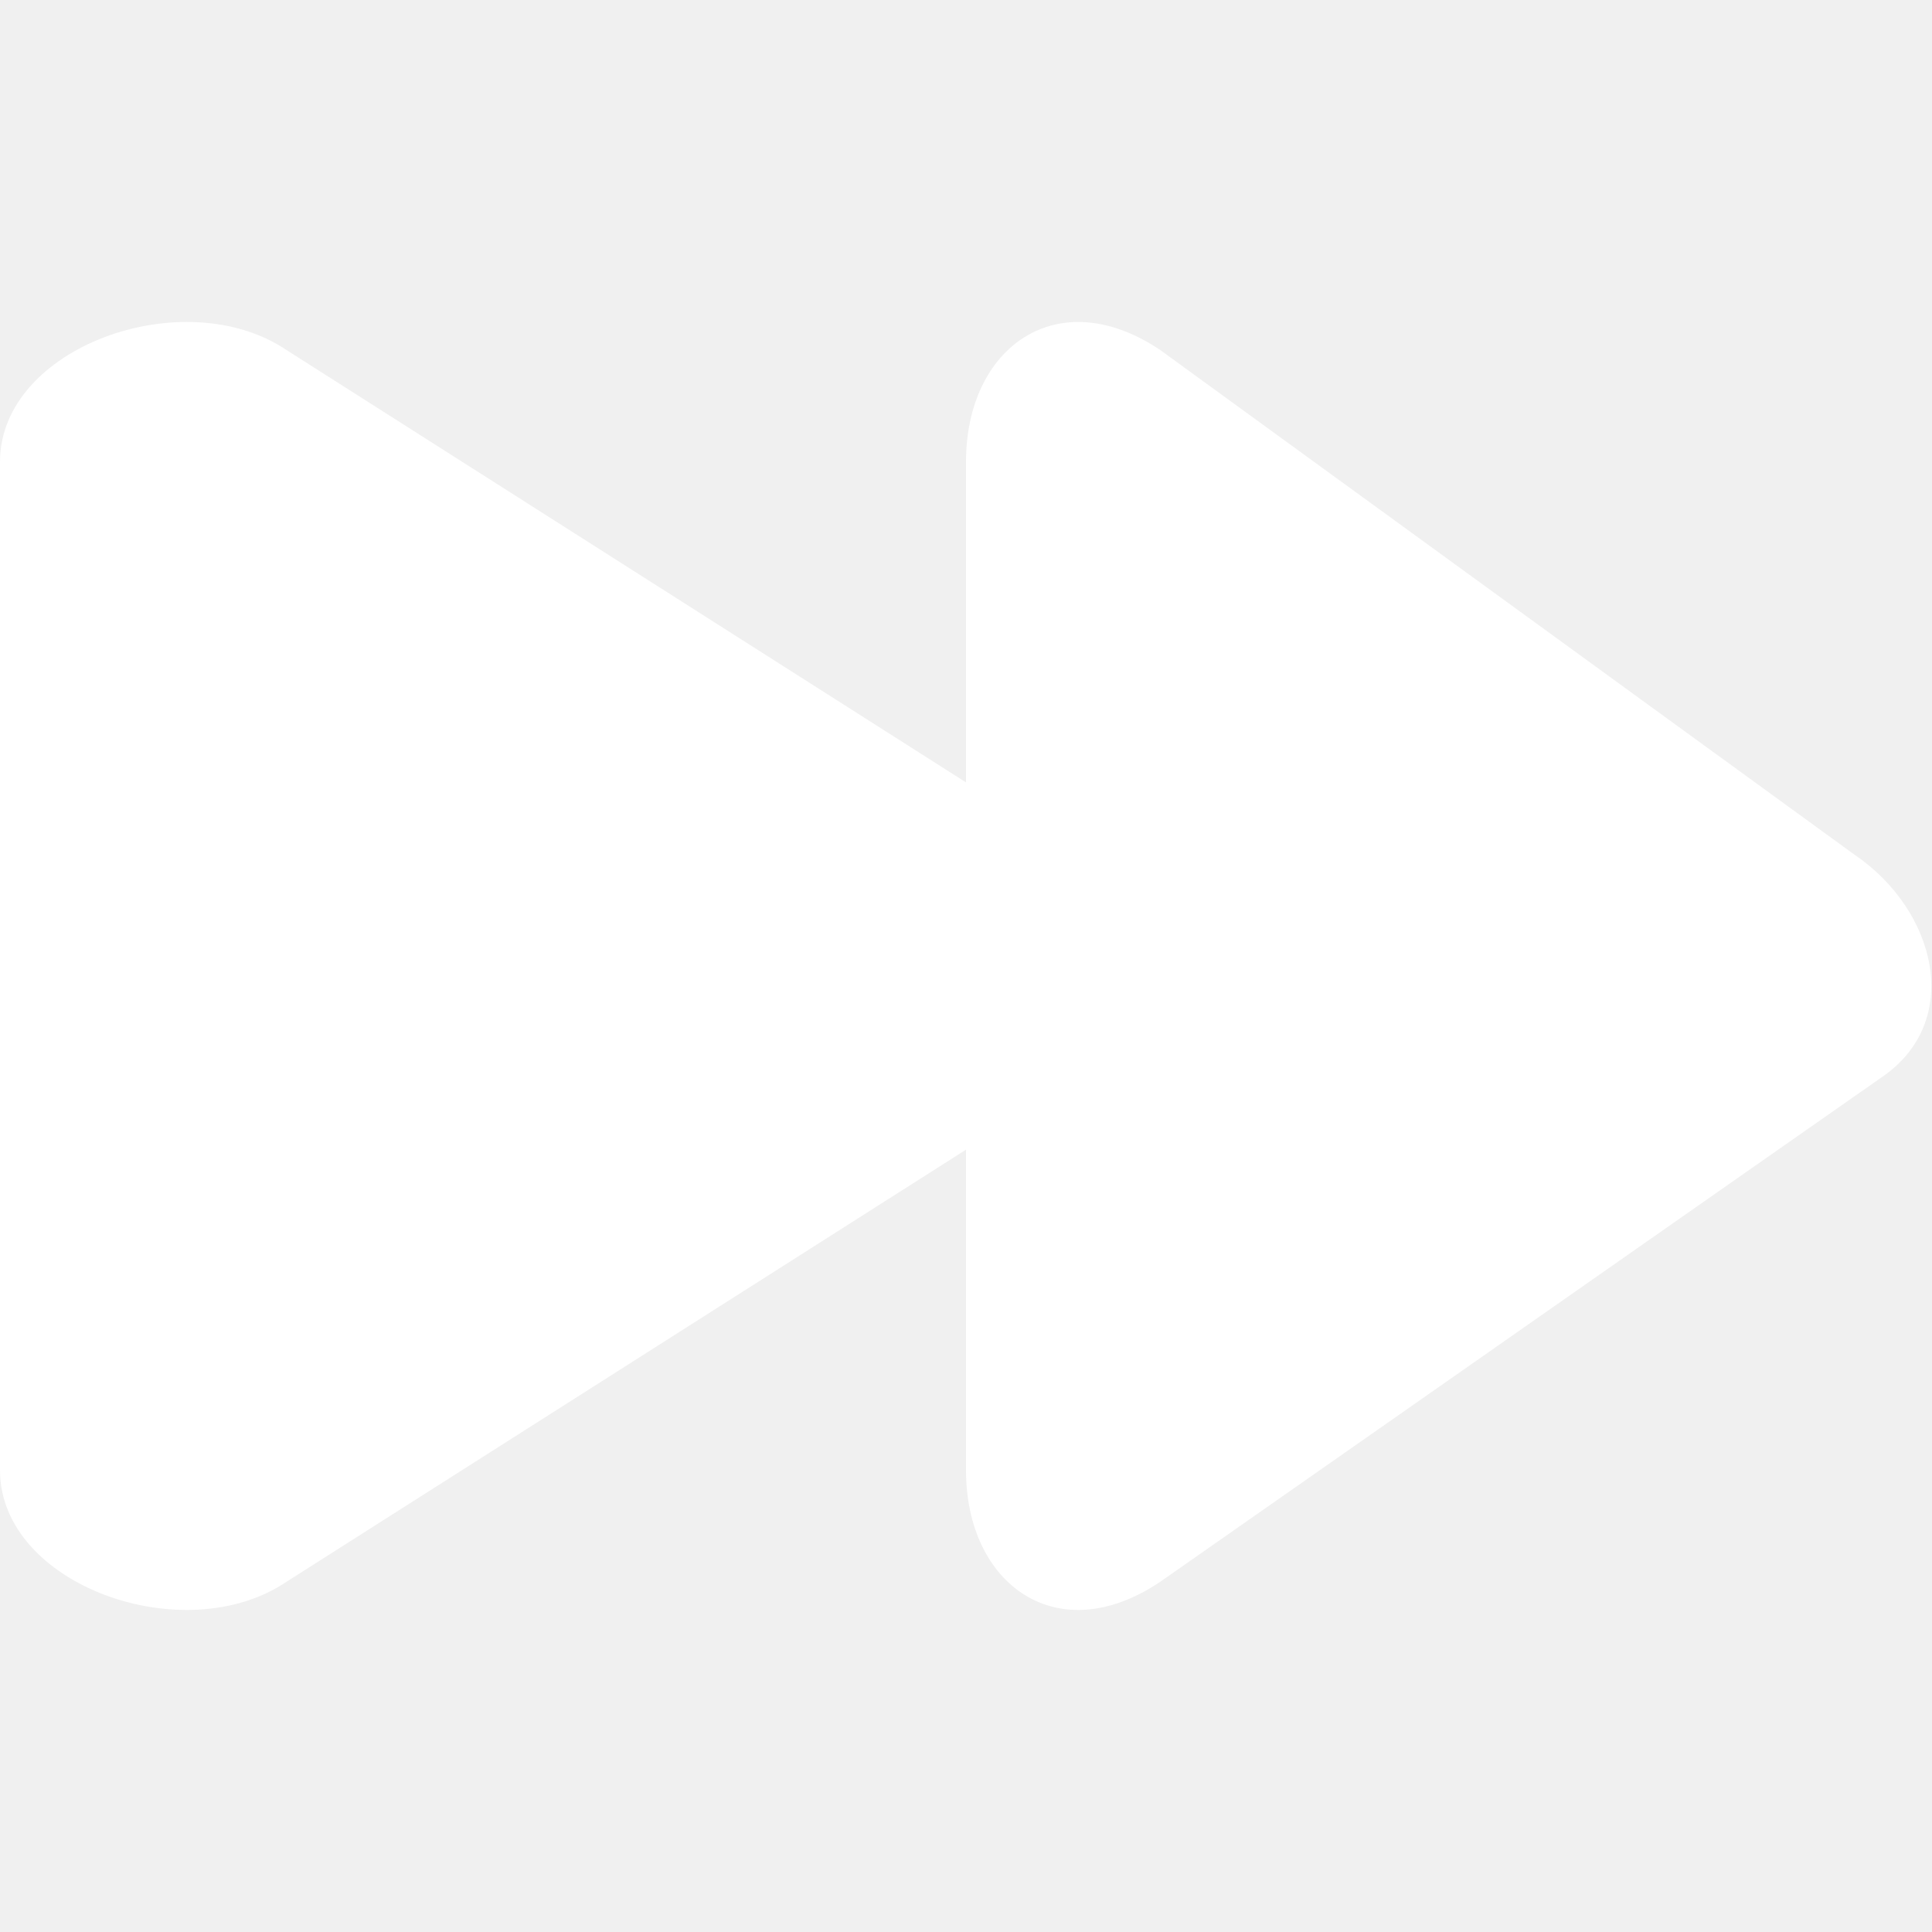
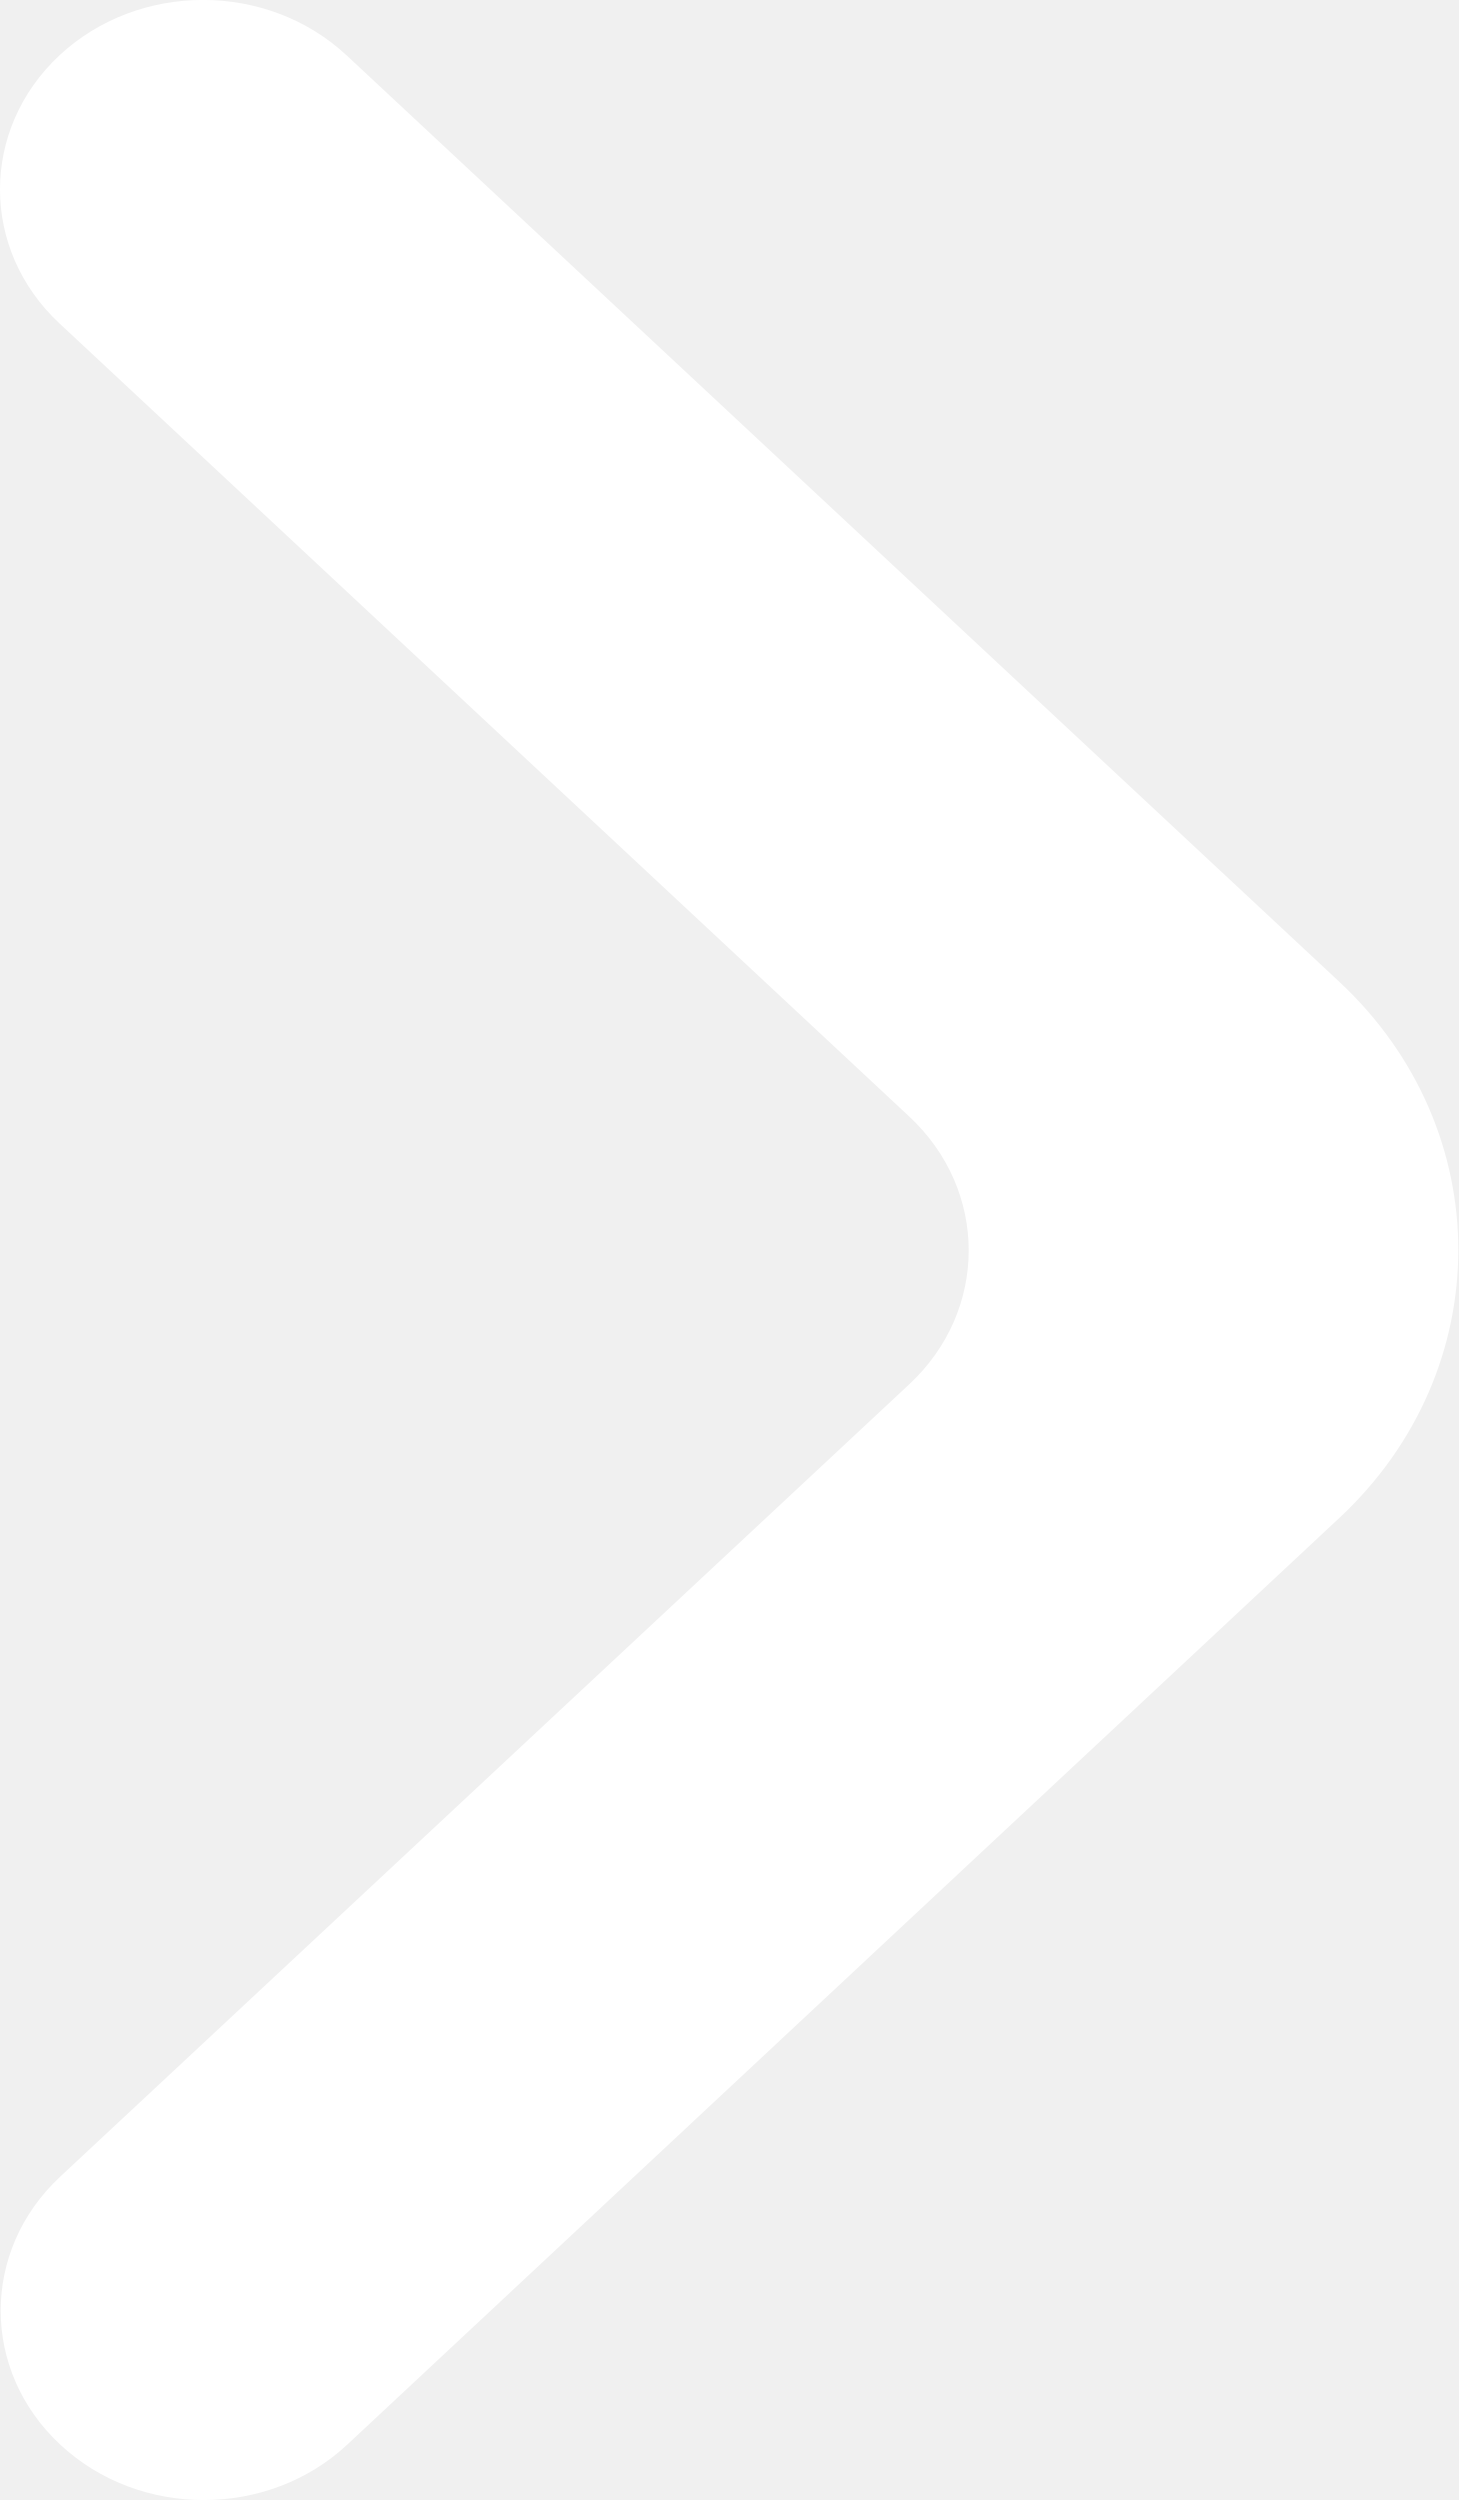
- <svg xmlns="http://www.w3.org/2000/svg" width="30" height="30" viewBox="0 0 30 30" fill="none">
-   <path fill-rule="evenodd" clip-rule="evenodd" d="M29.21 16.734L18.017 24.561C16.427 25.634 15 24.614 15 22.829V17.852L4.45 24.561C2.862 25.634 0 24.614 0 22.829V7.171C0 5.386 2.862 4.366 4.45 5.436L15 12.149V7.171C15 5.386 16.427 4.366 18.017 5.436L28.79 13.267C30.075 14.134 30.495 15.867 29.21 16.734Z" fill="white" />
+ <svg xmlns="http://www.w3.org/2000/svg" width="7" height="12" viewBox="0 0 7 12" fill="none">
+   <path d="M0.289 11.734C0.669 12.089 1.287 12.089 1.667 11.734L6.43 7.285C7.19 6.575 7.19 5.423 6.429 4.713L1.664 0.266C1.283 -0.089 0.666 -0.089 0.285 0.266C-0.095 0.622 -0.095 1.197 0.285 1.552L4.364 5.359C4.745 5.714 4.745 6.29 4.364 6.645L0.289 10.448C-0.092 10.803 -0.092 11.379 0.289 11.734Z" fill="white" />
</svg>
